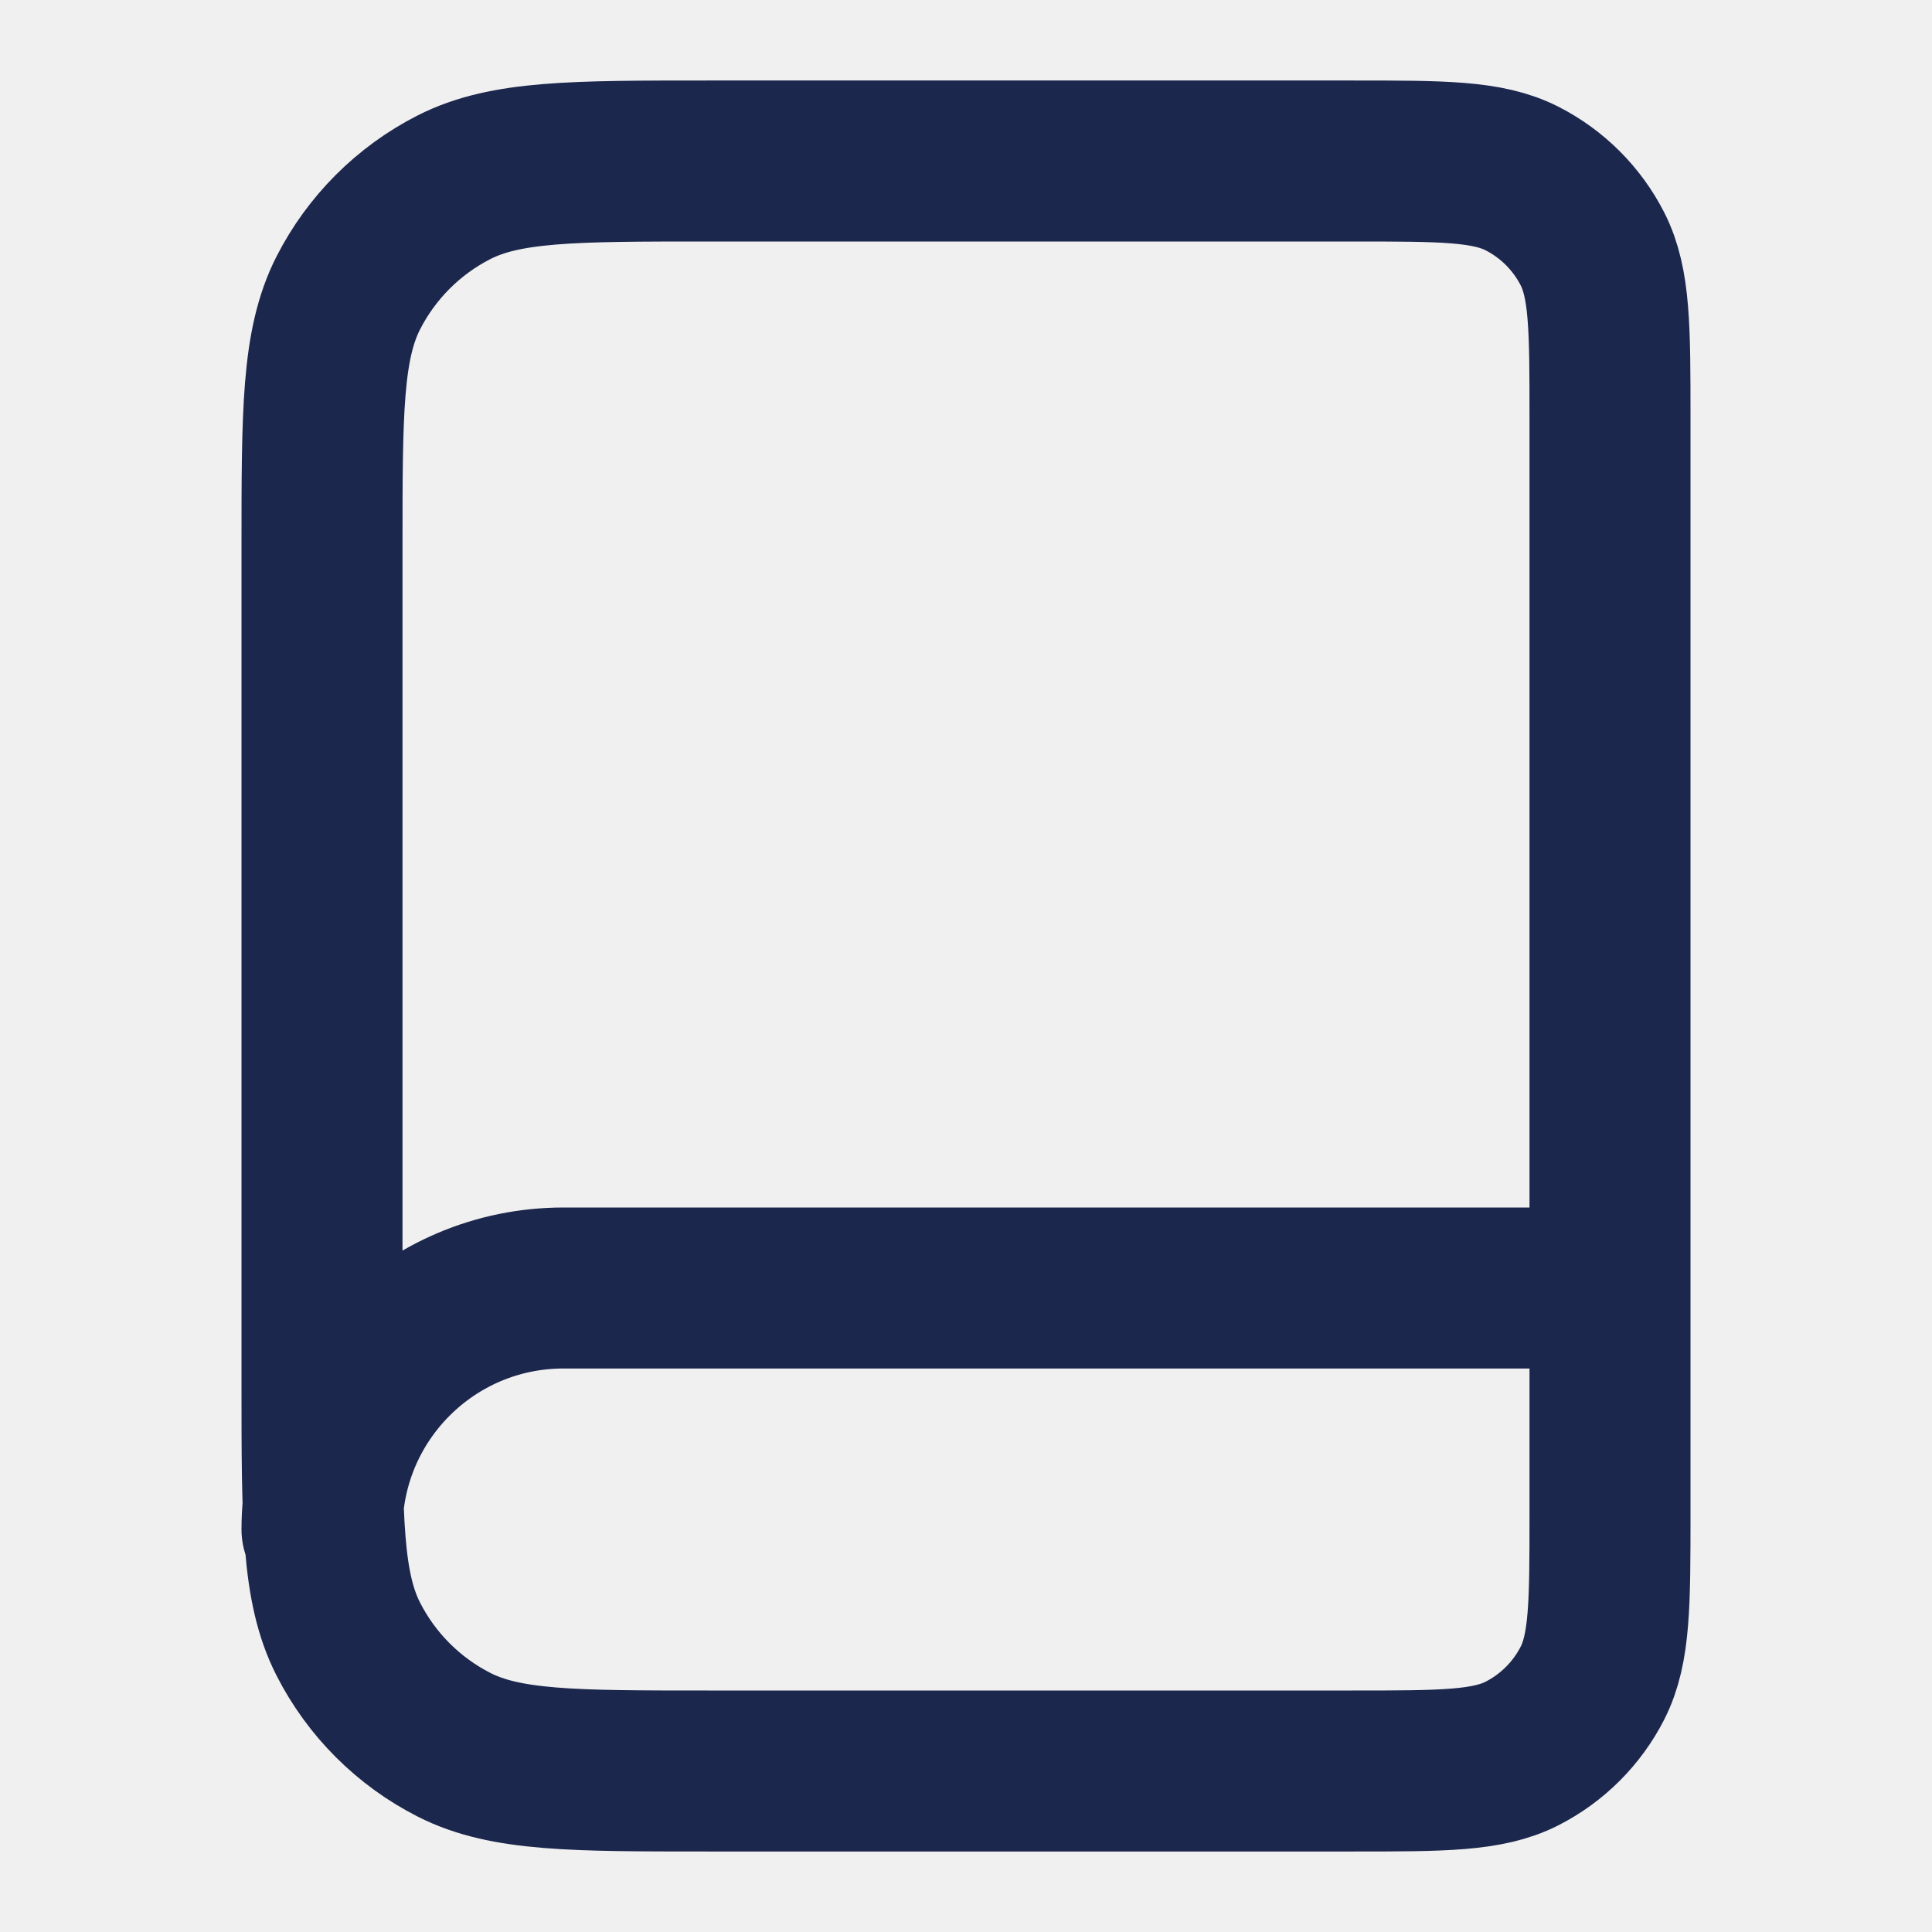
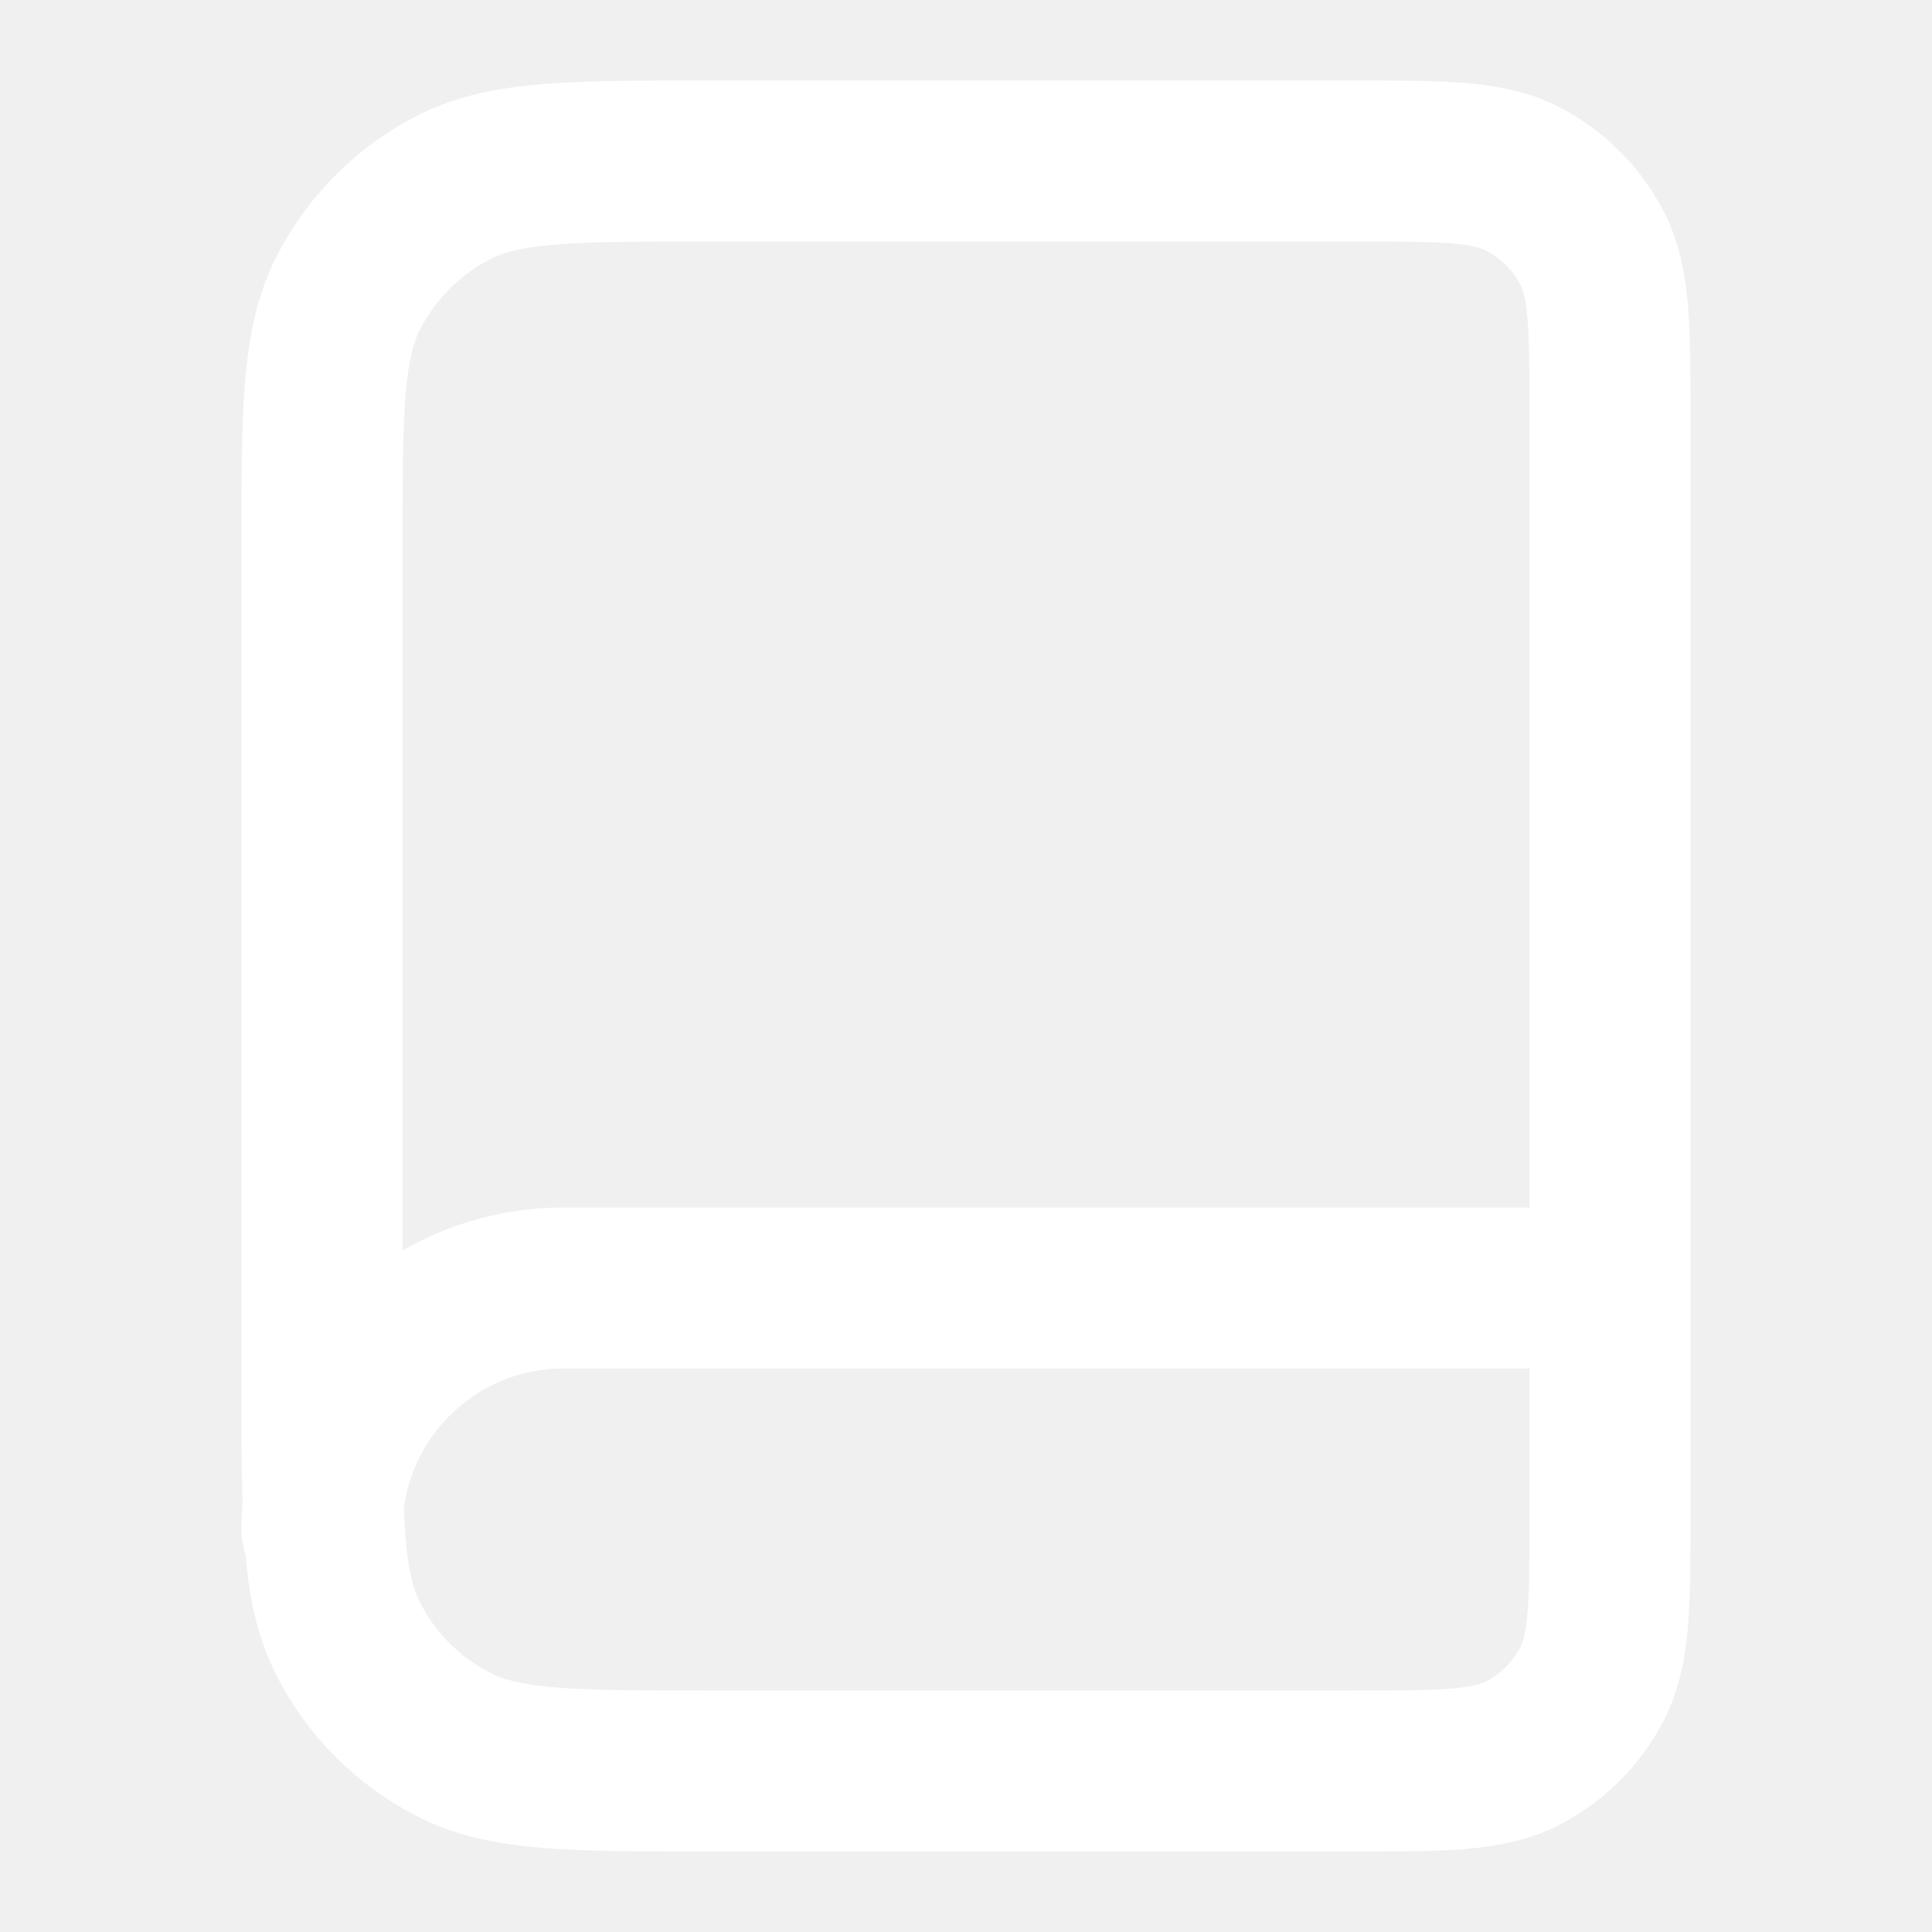
<svg xmlns="http://www.w3.org/2000/svg" width="800px" height="800px" viewBox="0 0 24 24" fill="none">
  <g id="SVGRepo_bgCarrier" stroke-width="0" />
  <g id="SVGRepo_tracerCarrier" stroke-linecap="round" stroke-linejoin="round" />
  <g id="SVGRepo_iconCarrier">
-     <path d="M20 19V16H7C5.343 16 4 17.343 4 19M8.8 22H16.8C17.92 22 18.48 22 18.908 21.782C19.284 21.59 19.59 21.284 19.782 20.908C20 20.48 20 19.92 20 18.8V5.2C20 4.08 20 3.52 19.782 3.092C19.59 2.716 19.284 2.41 18.908 2.218C18.48 2 17.92 2 16.8 2H8.8C7.12 2 6.28 2 5.638 2.327C5.074 2.615 4.615 3.074 4.327 3.638C4 4.28 4 5.12 4 6.8V17.2C4 18.88 4 19.72 4.327 20.362C4.615 20.927 5.074 21.385 5.638 21.673C6.28 22 7.12 22 8.8 22Z" stroke="#1C274D" stroke-width="2" stroke-linecap="round" stroke-linejoin="round" />
+     <path d="M20 19V16H7C5.343 16 4 17.343 4 19M8.8 22H16.8C17.92 22 18.48 22 18.908 21.782C19.284 21.59 19.59 21.284 19.782 20.908C20 20.48 20 19.92 20 18.8V5.2C20 4.08 20 3.52 19.782 3.092C19.59 2.716 19.284 2.41 18.908 2.218C18.48 2 17.92 2 16.8 2H8.8C7.12 2 6.28 2 5.638 2.327C5.074 2.615 4.615 3.074 4.327 3.638C4 4.28 4 5.12 4 6.8V17.2C4 18.88 4 19.72 4.327 20.362C4.615 20.927 5.074 21.385 5.638 21.673C6.28 22 7.12 22 8.8 22Z" stroke="#FFFFFF" stroke-width="2" stroke-linecap="round" stroke-linejoin="round" />
  </g>
</svg>
